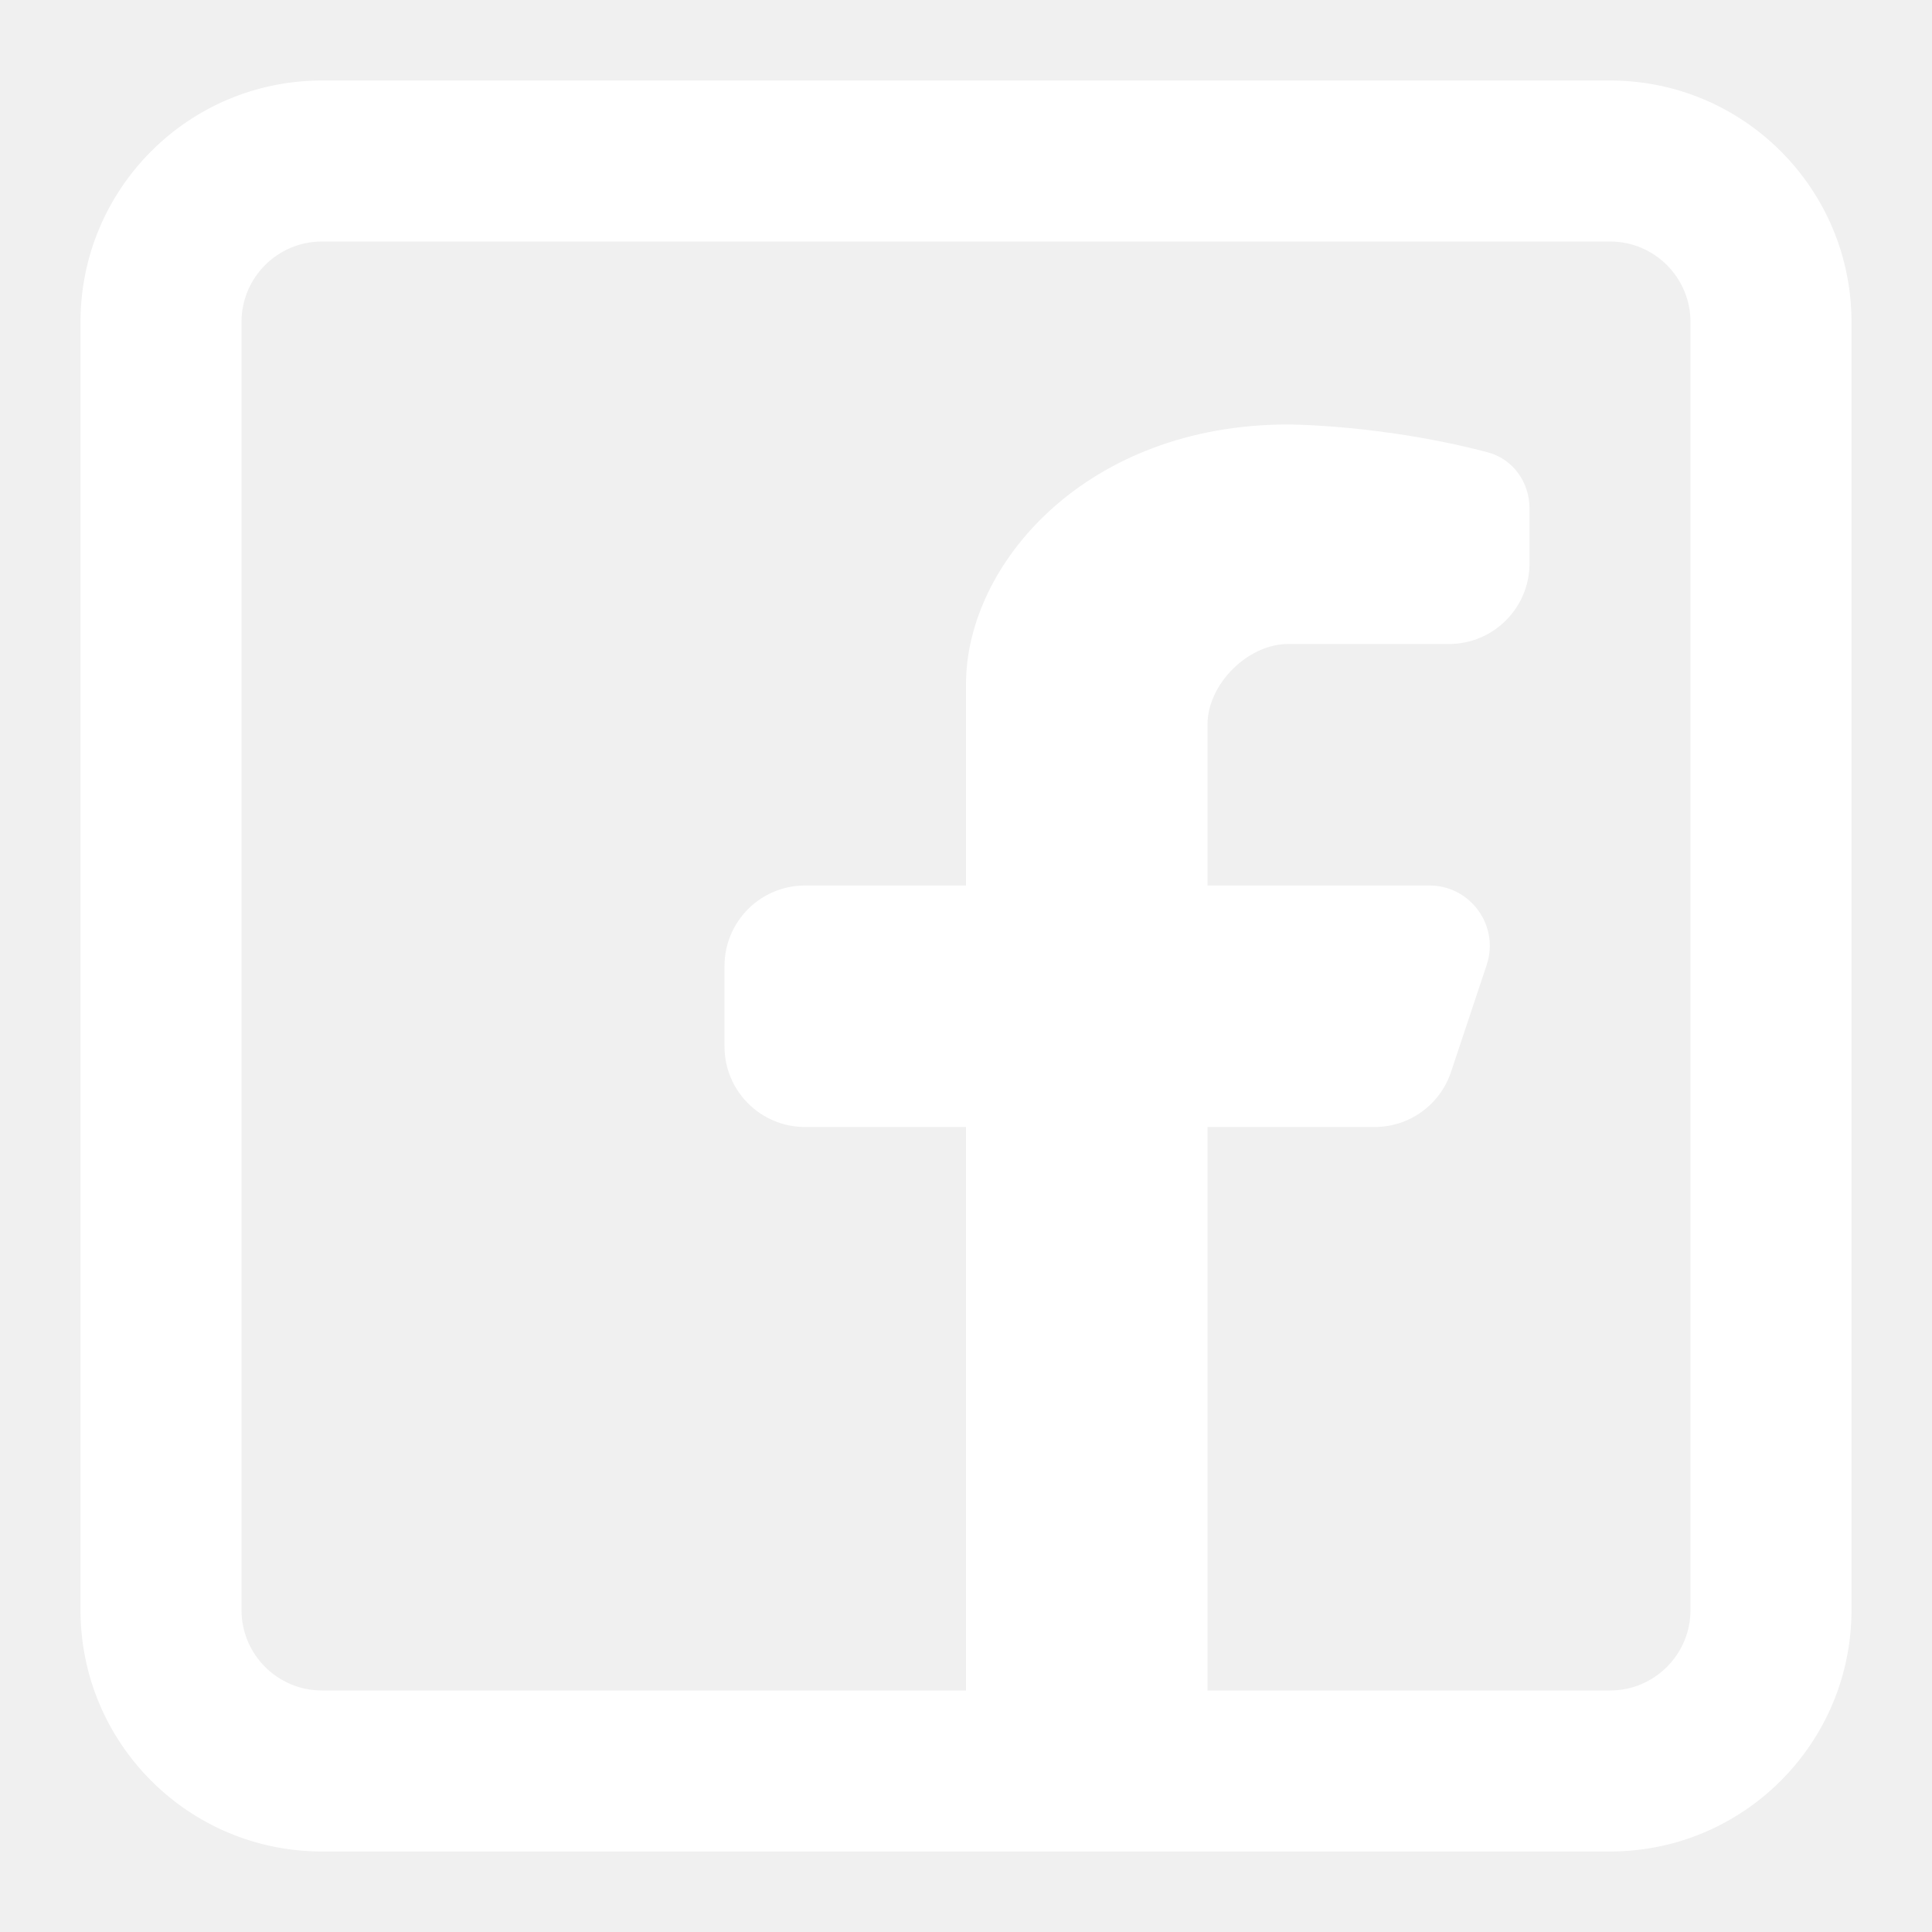
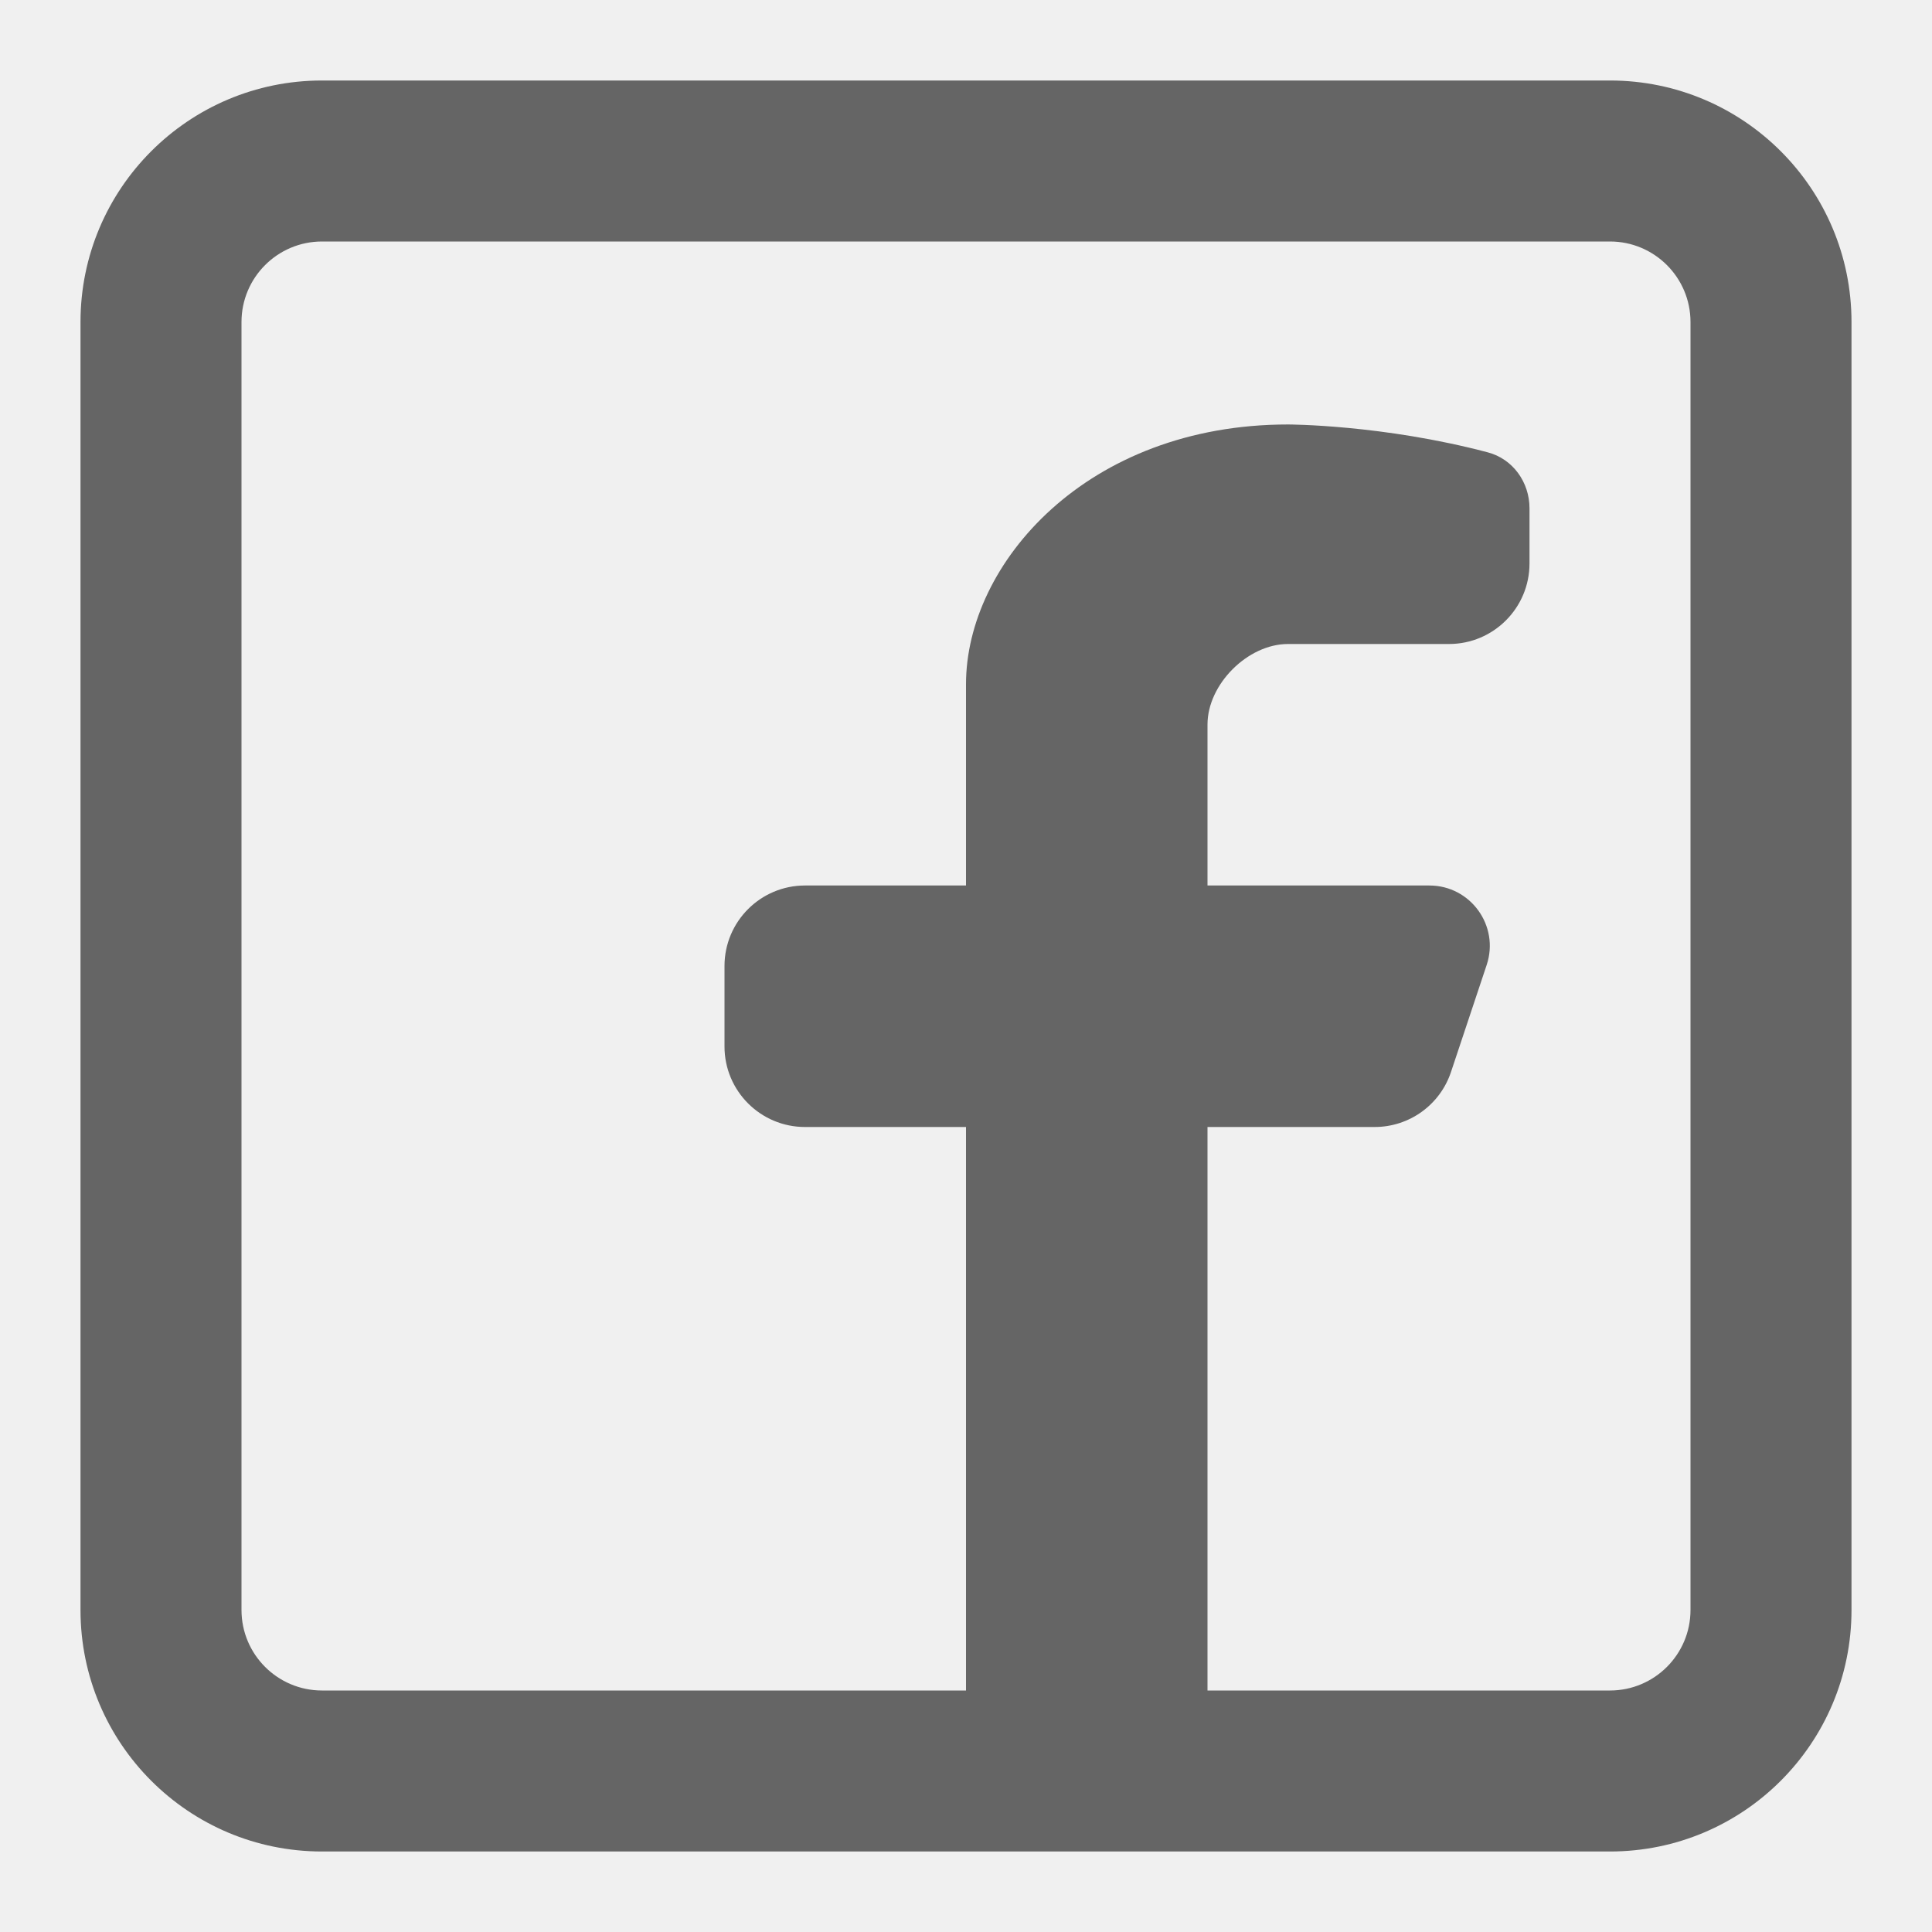
<svg xmlns="http://www.w3.org/2000/svg" width="800px" height="800px" viewBox="0 0 24 24" fill="none">
  <g id="SVGRepo_bgCarrier" stroke-width="0" />
  <g id="SVGRepo_tracerCarrier" stroke-linecap="round" stroke-linejoin="round" />
  <g id="SVGRepo_iconCarrier">
-     <path fill-rule="evenodd" clip-rule="evenodd" d="M20 1C21.657 1 23 2.343 23 4V20C23 21.657 21.657 23 20 23H4C2.343 23 1 21.657 1 20V4C1 2.343 2.343 1 4 1H20ZM20 3C20.552 3 21 3.448 21 4V20C21 20.552 20.552 21 20 21H15V14H17.076C17.507 14 17.889 13.725 18.025 13.316L18.468 11.987C18.63 11.501 18.268 11 17.756 11H15V9C15 8.5 15.5 8 16 8H18C18.552 8 19 7.552 19 7V6.314C19 5.991 18.794 5.701 18.481 5.619C17.171 5.273 16 5.273 16 5.273C13.5 5.273 12 7 12 8.5V11H10C9.448 11 9 11.448 9 12V13C9 13.552 9.448 14 10 14H12V21H4C3.448 21 3 20.552 3 20V4C3 3.448 3.448 3 4 3H20Z" fill="#ffffff" />
+     <path fill-rule="evenodd" clip-rule="evenodd" d="M20 1C21.657 1 23 2.343 23 4V20C23 21.657 21.657 23 20 23H4C2.343 23 1 21.657 1 20V4C1 2.343 2.343 1 4 1H20ZM20 3C20.552 3 21 3.448 21 4V20C21 20.552 20.552 21 20 21H15V14H17.076C17.507 14 17.889 13.725 18.025 13.316L18.468 11.987C18.63 11.501 18.268 11 17.756 11H15V9C15 8.5 15.5 8 16 8H18C18.552 8 19 7.552 19 7V6.314C19 5.991 18.794 5.701 18.481 5.619C17.171 5.273 16 5.273 16 5.273C13.5 5.273 12 7 12 8.5V11H10C9.448 11 9 11.448 9 12V13C9 13.552 9.448 14 10 14H12V21H4C3.448 21 3 20.552 3 20V4C3 3.448 3.448 3 4 3H20Z" fill="#656565" />
  </g>
</svg>
